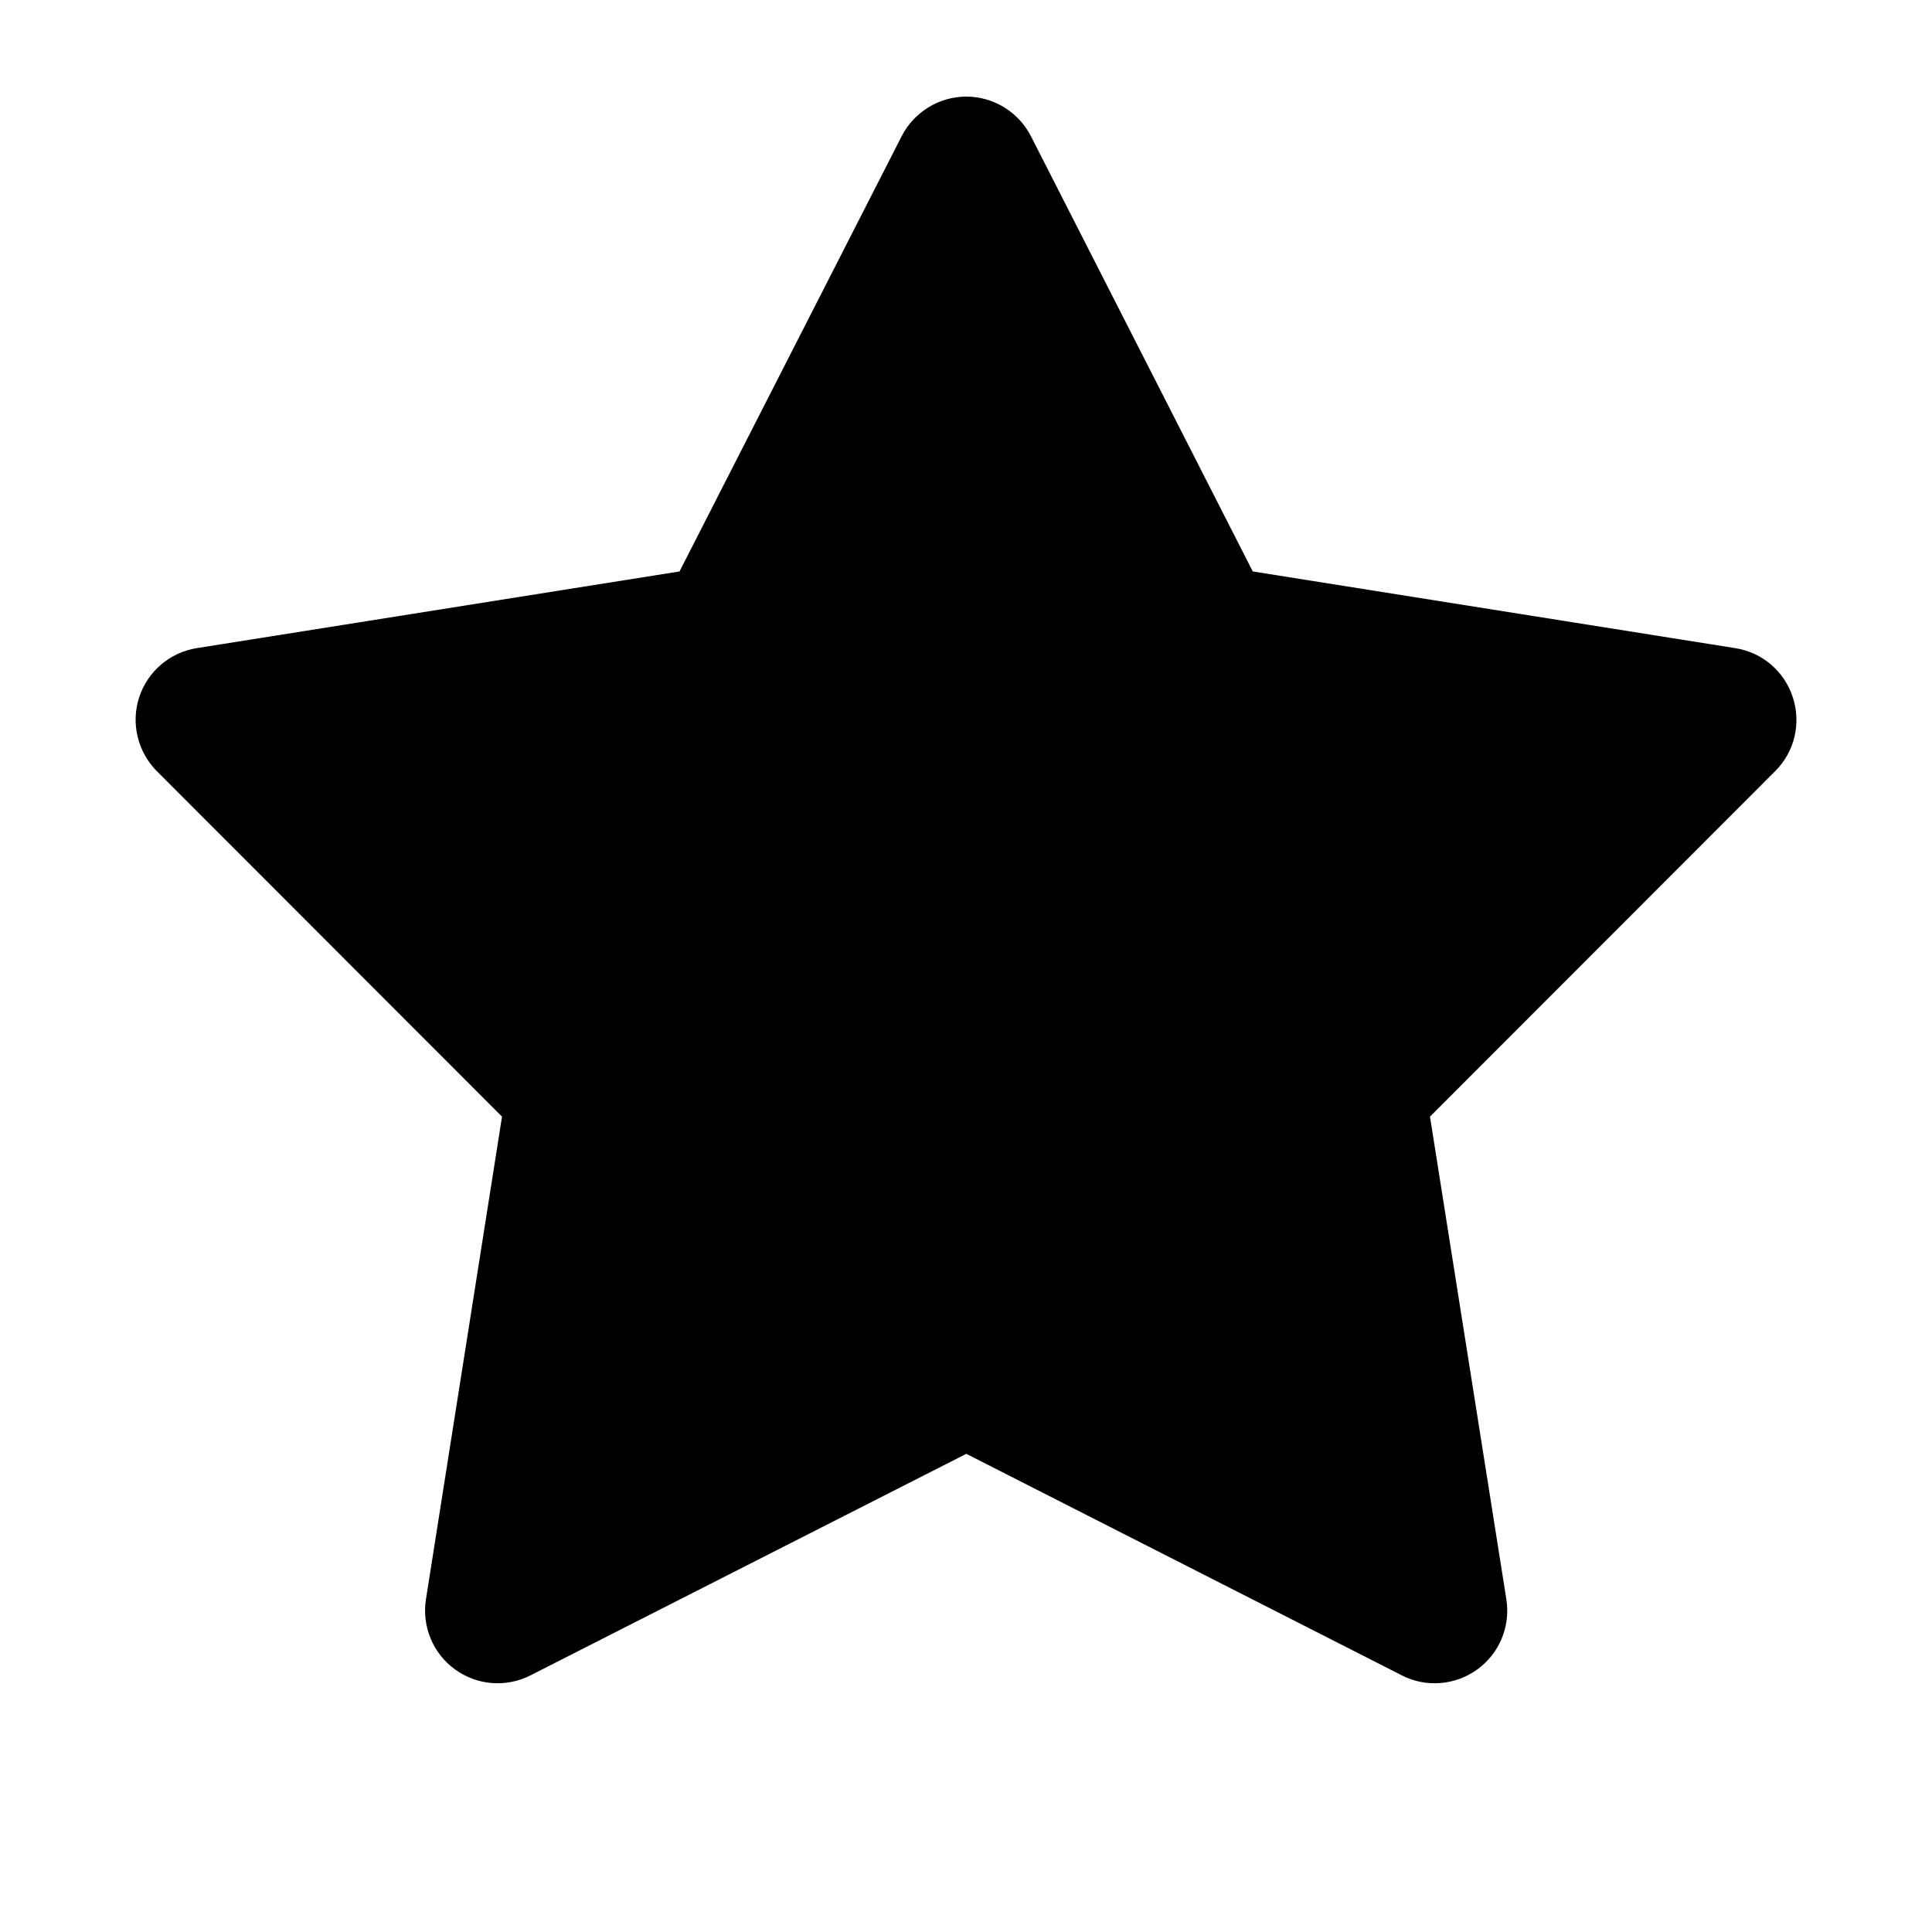
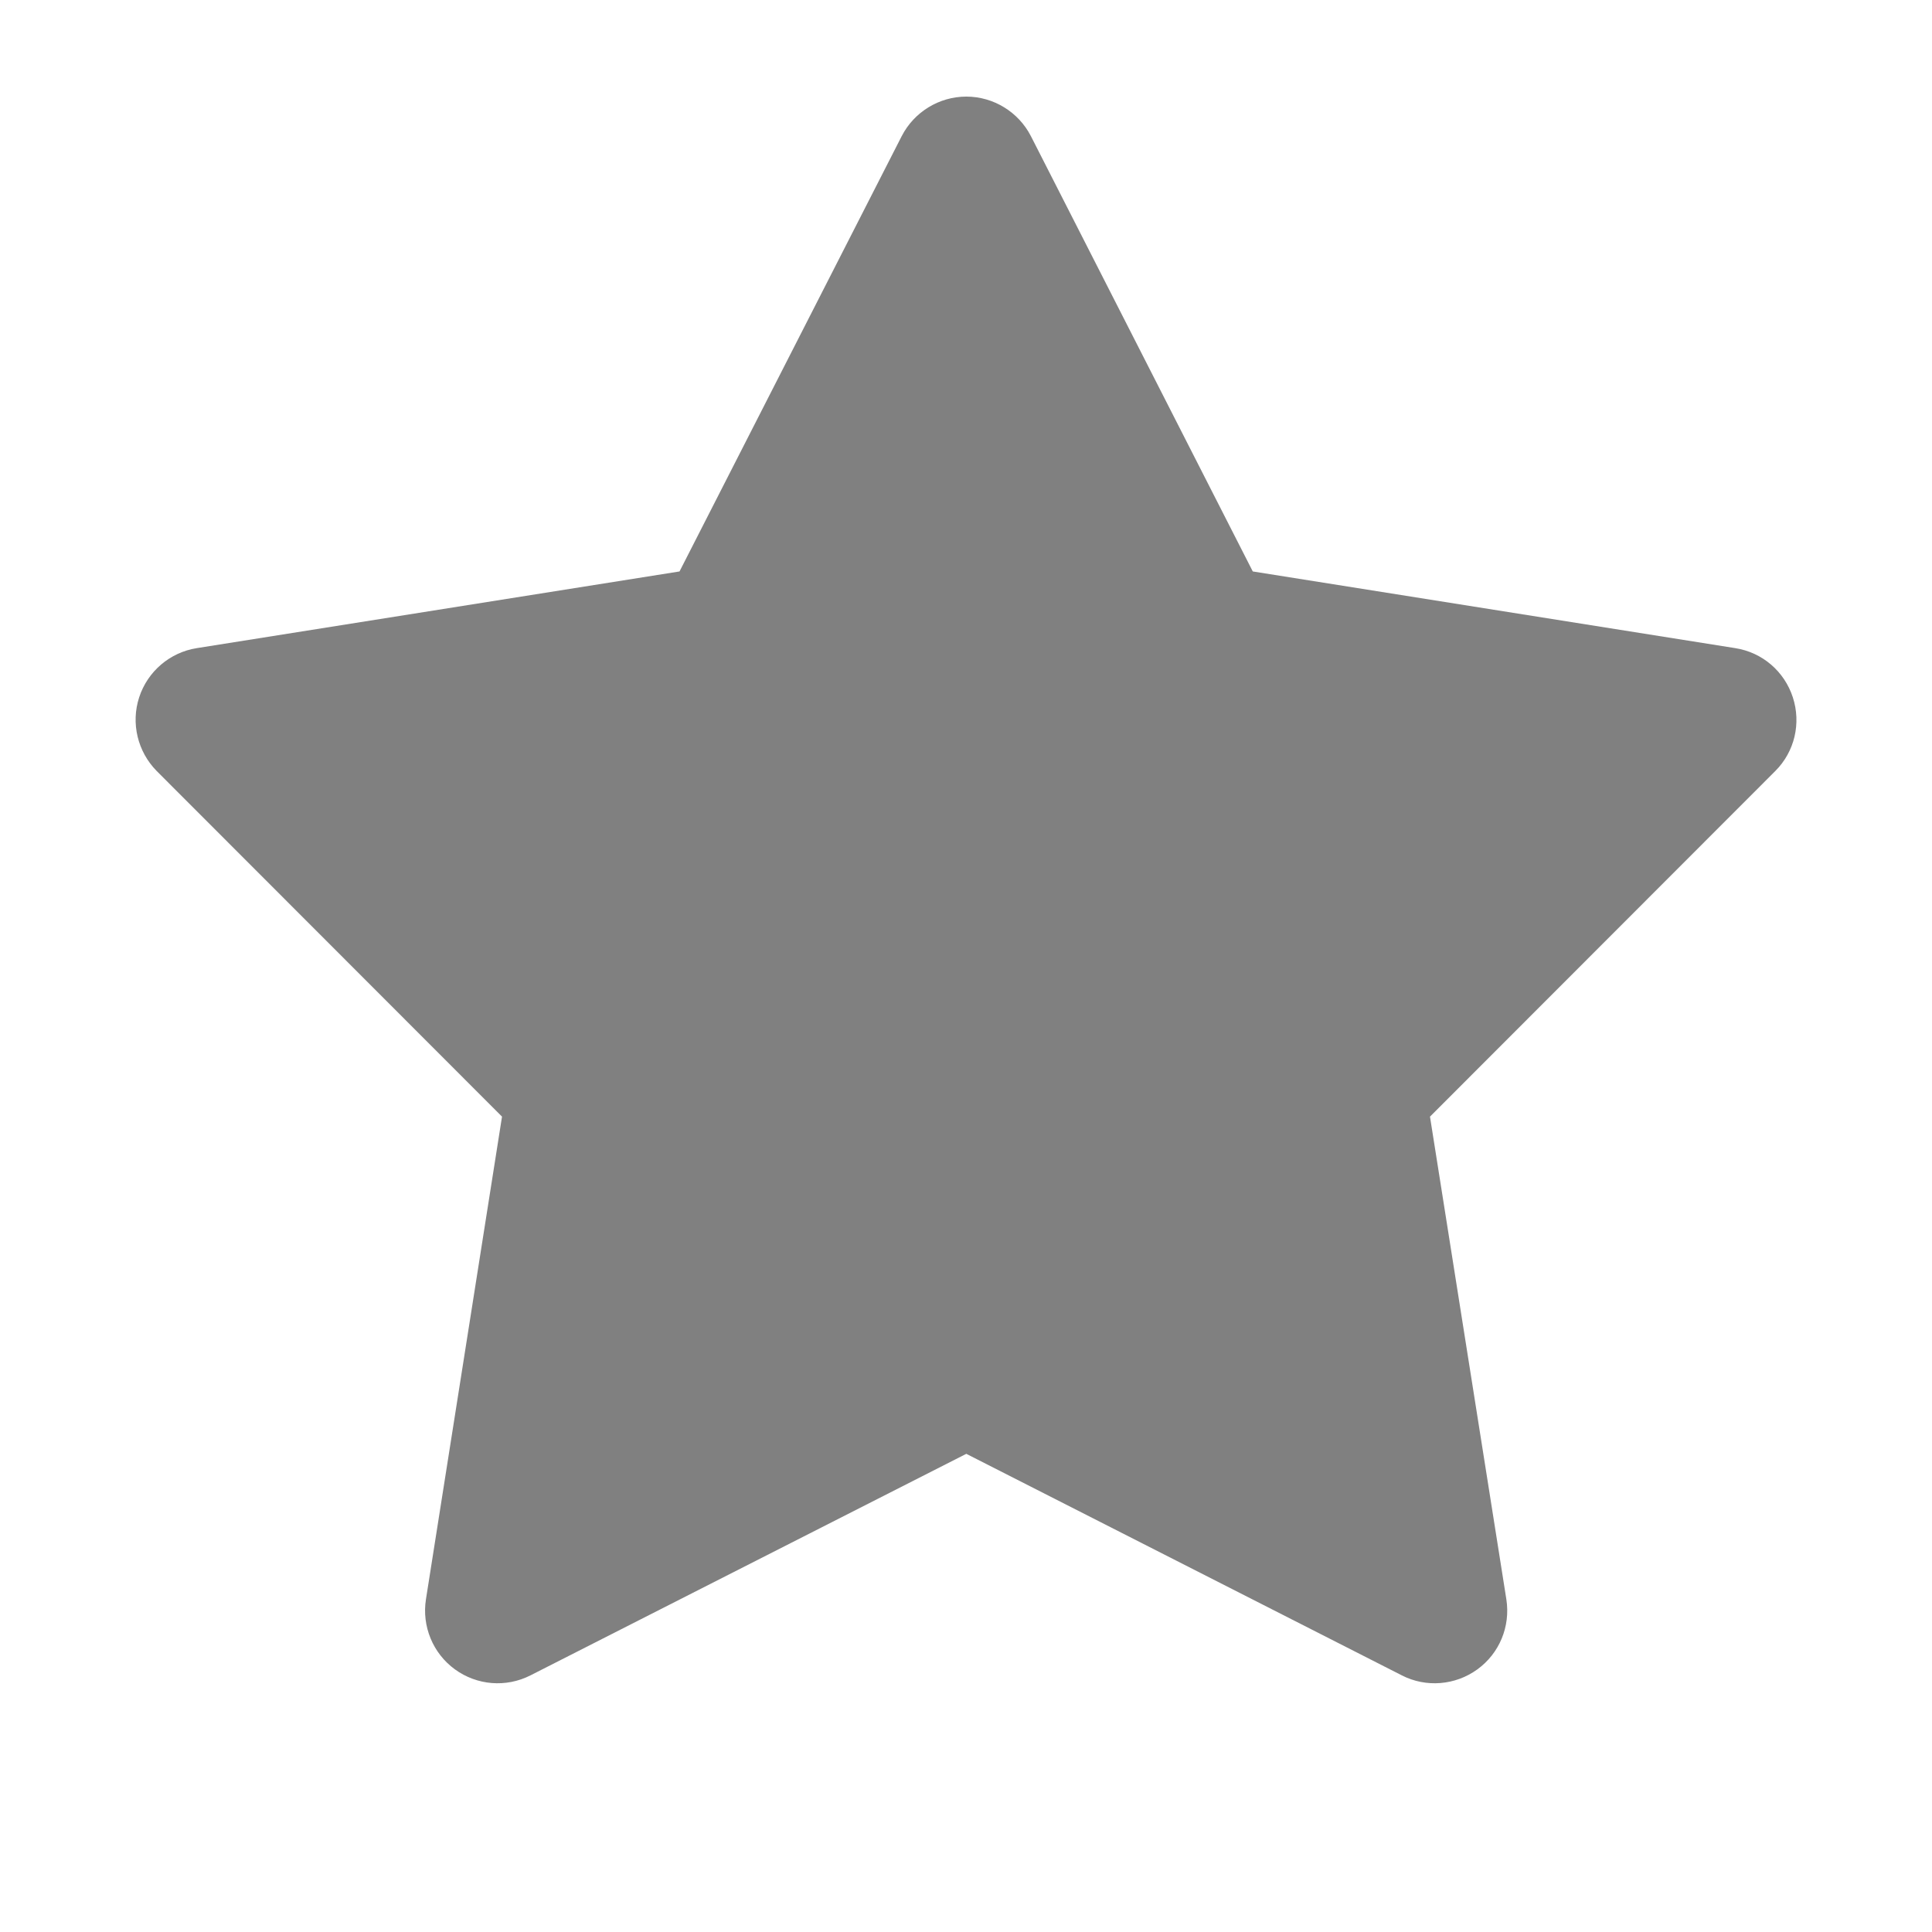
- <svg xmlns="http://www.w3.org/2000/svg" viewBox="0 0 640 640">
+ <svg xmlns="http://www.w3.org/2000/svg" fill="#808080" viewBox="0 0 640 640">
  <path d="M341.5 45.1C337.4 37.1 329.1 32 320.1 32C311.1 32 302.8 37.1 298.7 45.1L225.1 189.3L65.2 214.7C56.3 216.1 48.9 222.4 46.1 231C43.3 239.6 45.6 249 51.9 255.4L166.3 369.9L141.1 529.8C139.7 538.7 143.4 547.7 150.7 553C158 558.3 167.6 559.1 175.7 555L320.1 481.6L464.4 555C472.4 559.1 482.1 558.3 489.4 553C496.7 547.7 500.4 538.8 499 529.8L473.7 369.9L588.1 255.4C594.5 249 596.7 239.6 593.9 231C591.1 222.4 583.8 216.1 574.8 214.7L415 189.3L341.5 45.1z" />
</svg>
